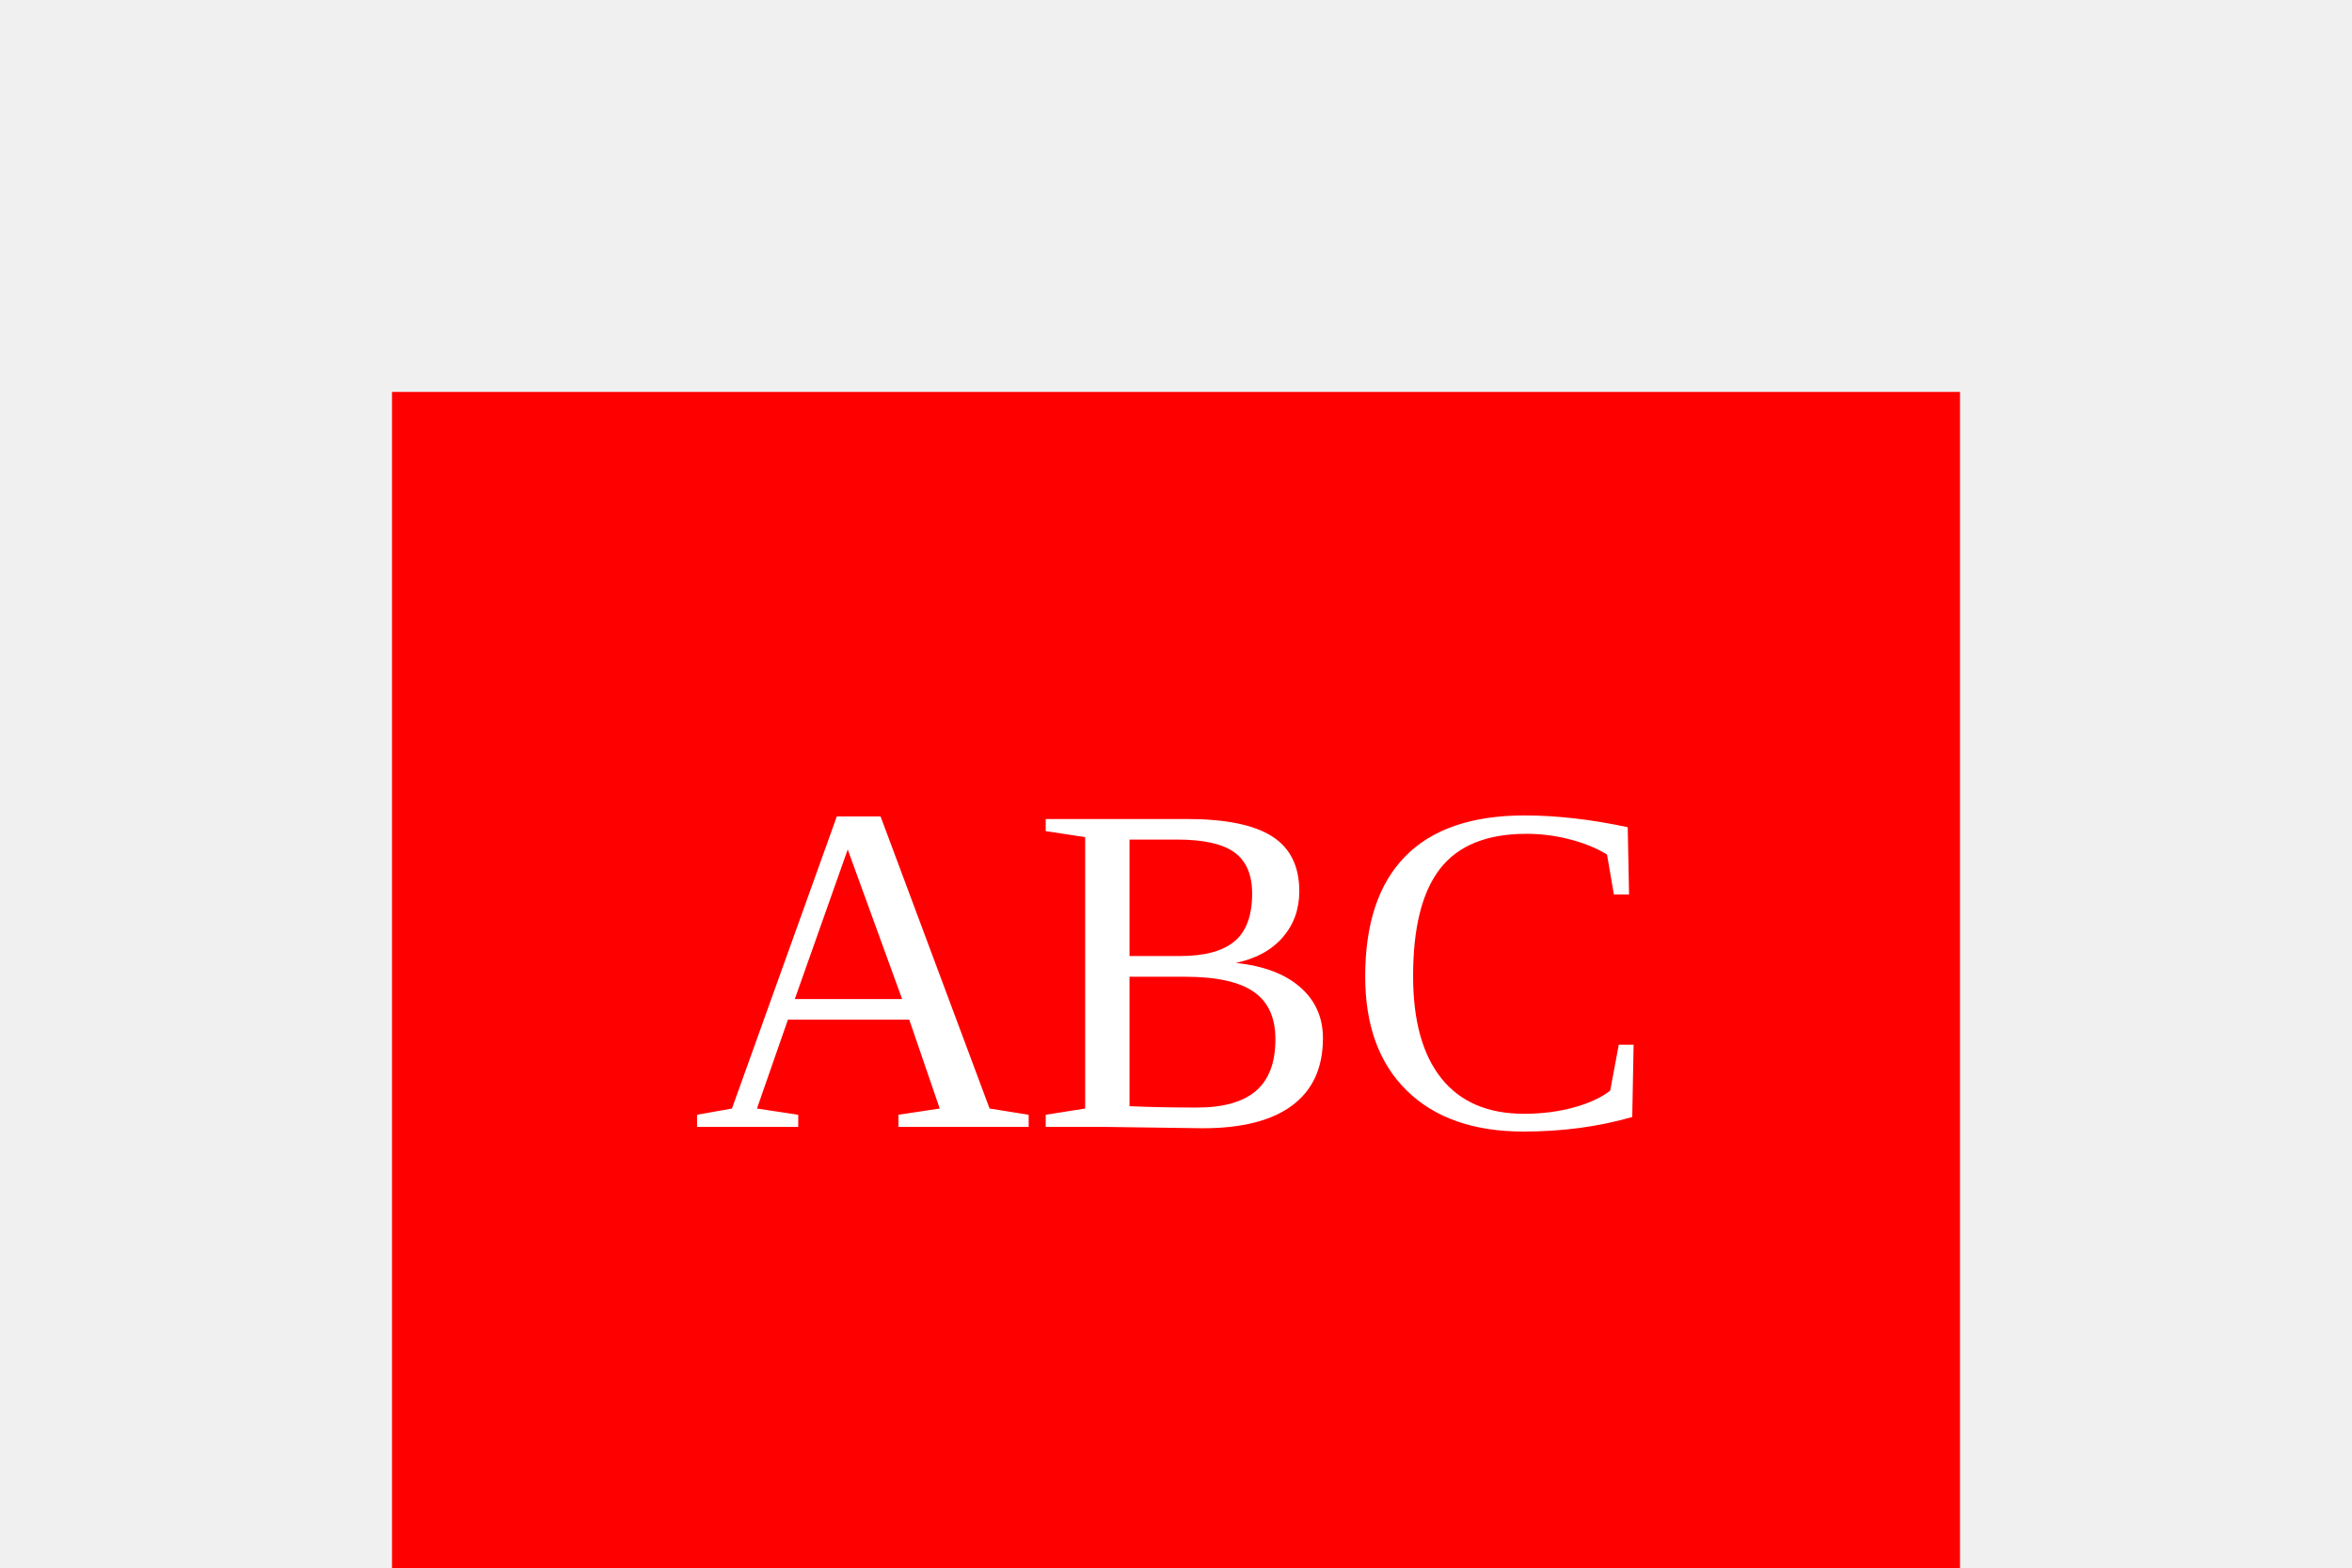
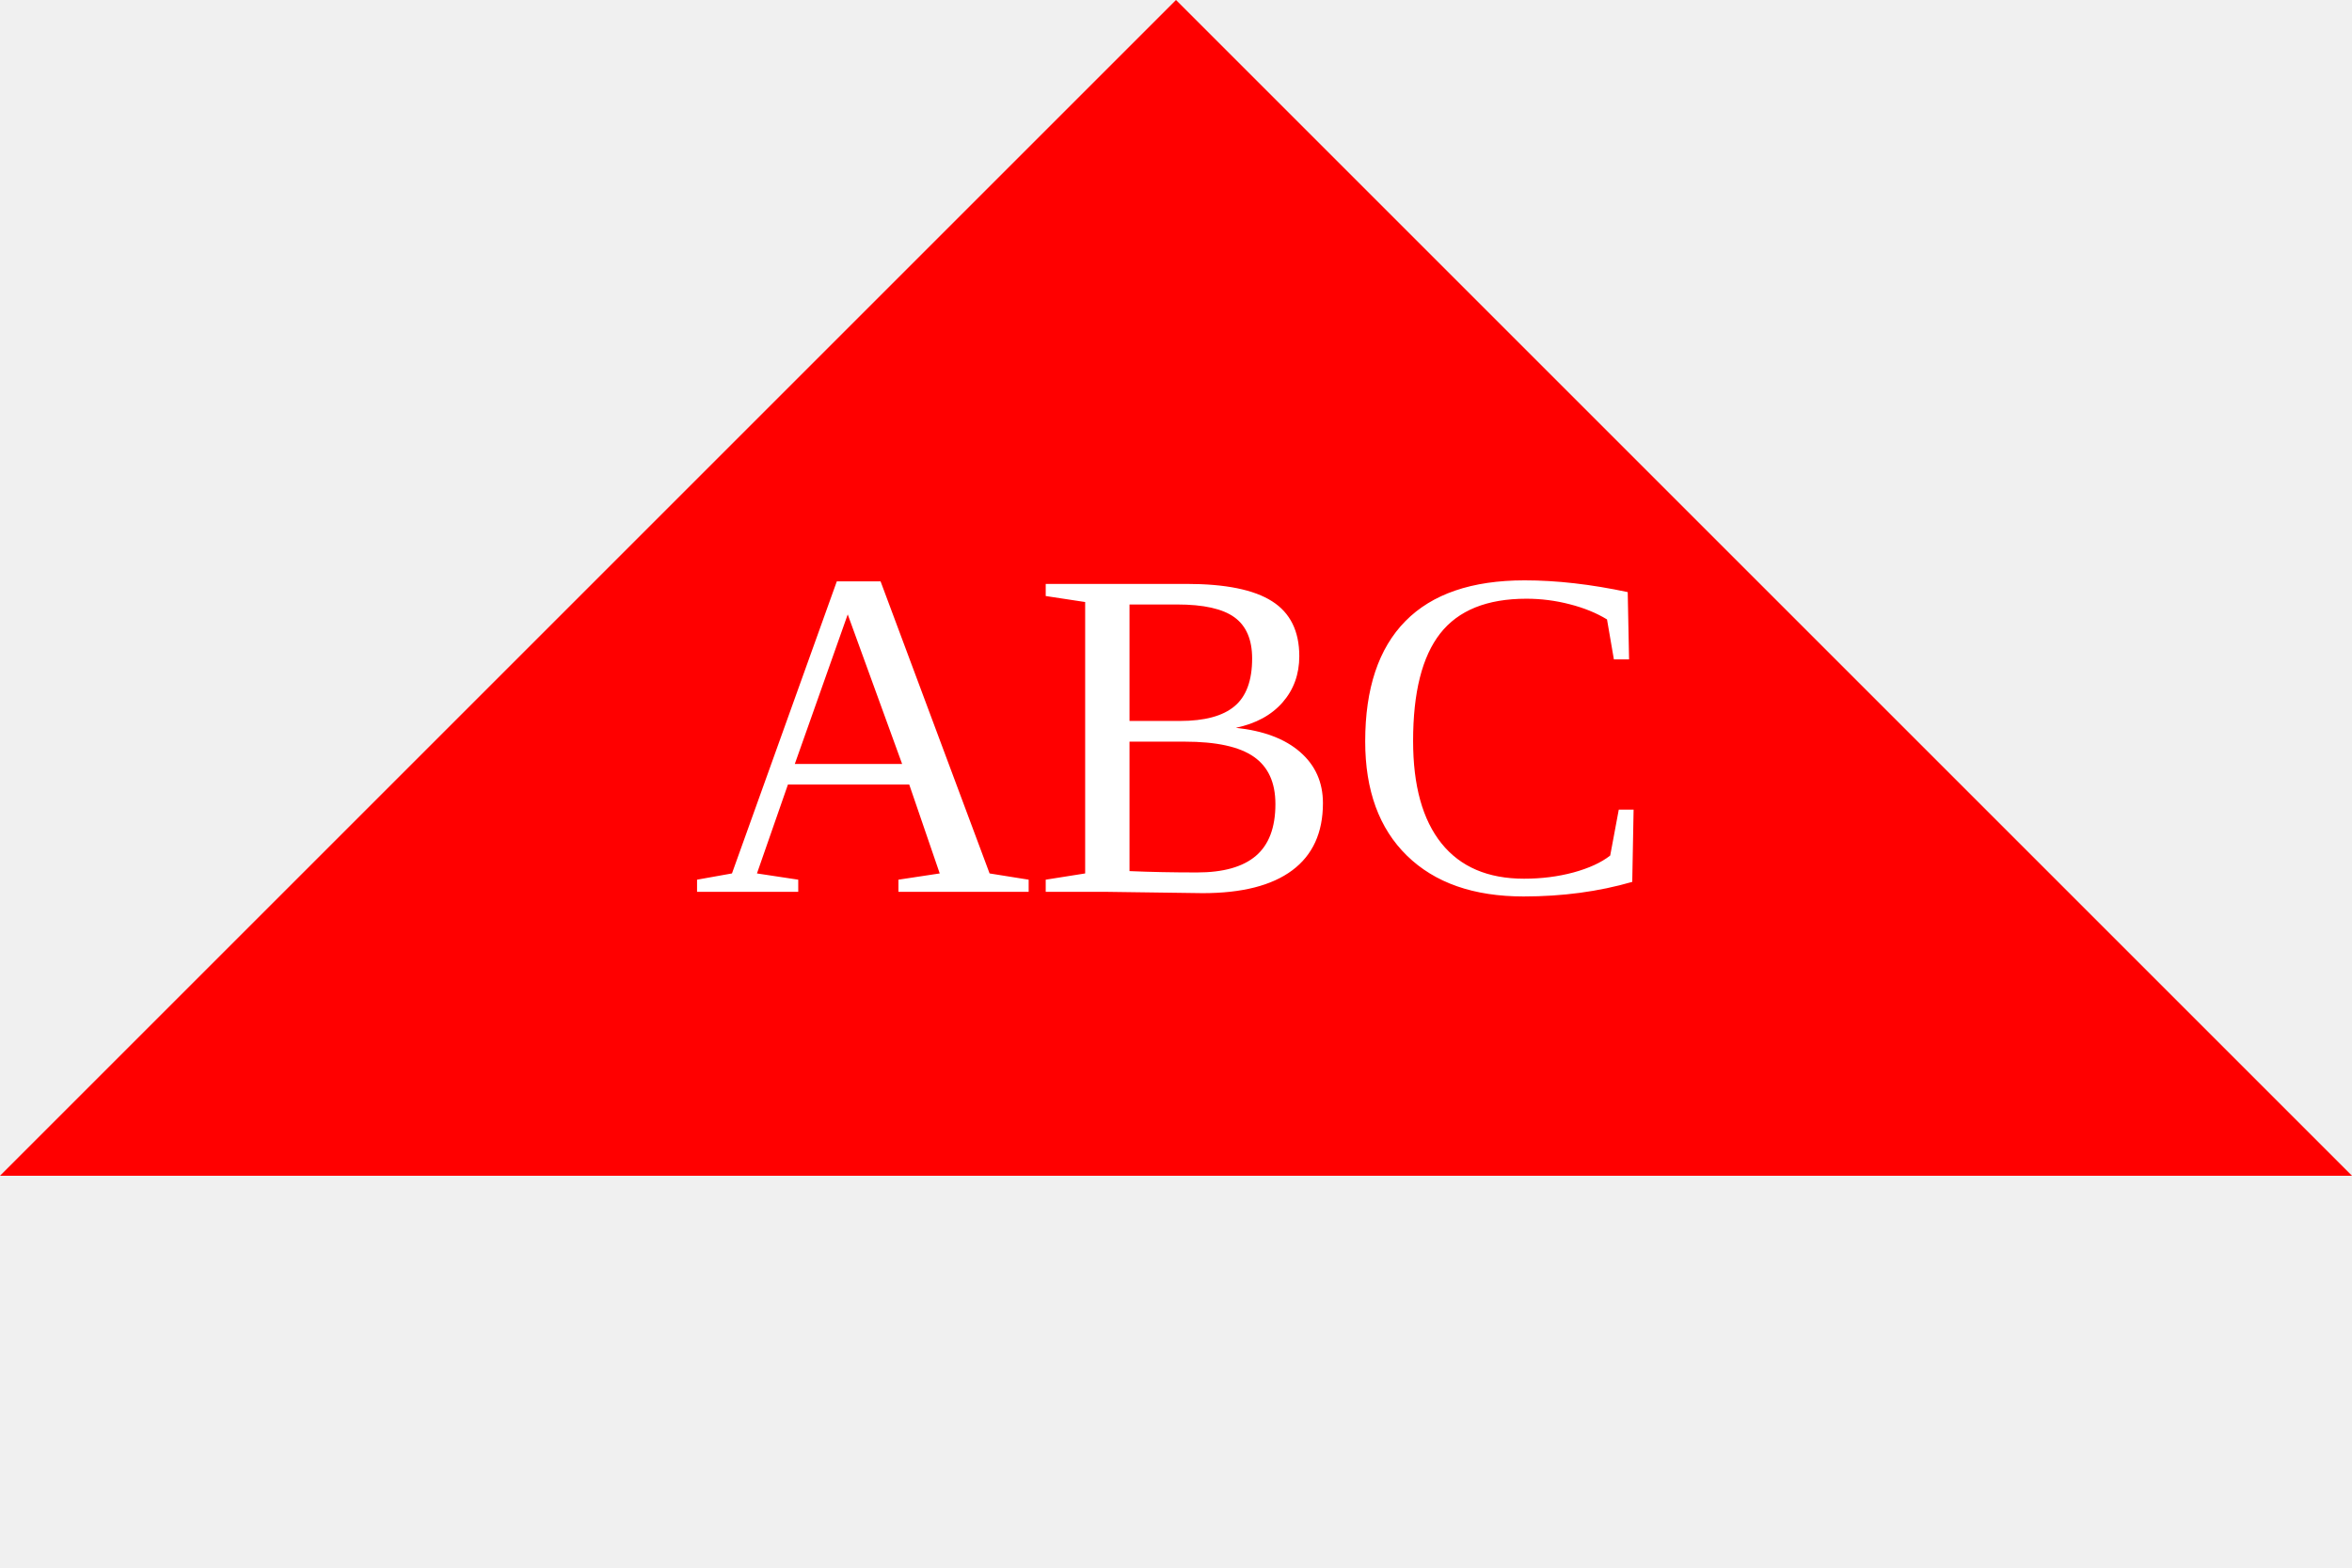
<svg width="300" height="200">
-   <rect x="50" y="50" width="200" height="200" fill="Red" />
-   <text x="50%" y="65%" text-anchor="middle" dominant-baseline="middle" font-size="60" fill="white">
+   <polygon points="150,0 0,150 300,150" fill="red" />
+   <text x="50%" y="50%" text-anchor="middle" dominant-baseline="middle" font-size="60" fill="white">
        ABC
      </text>
</svg>
